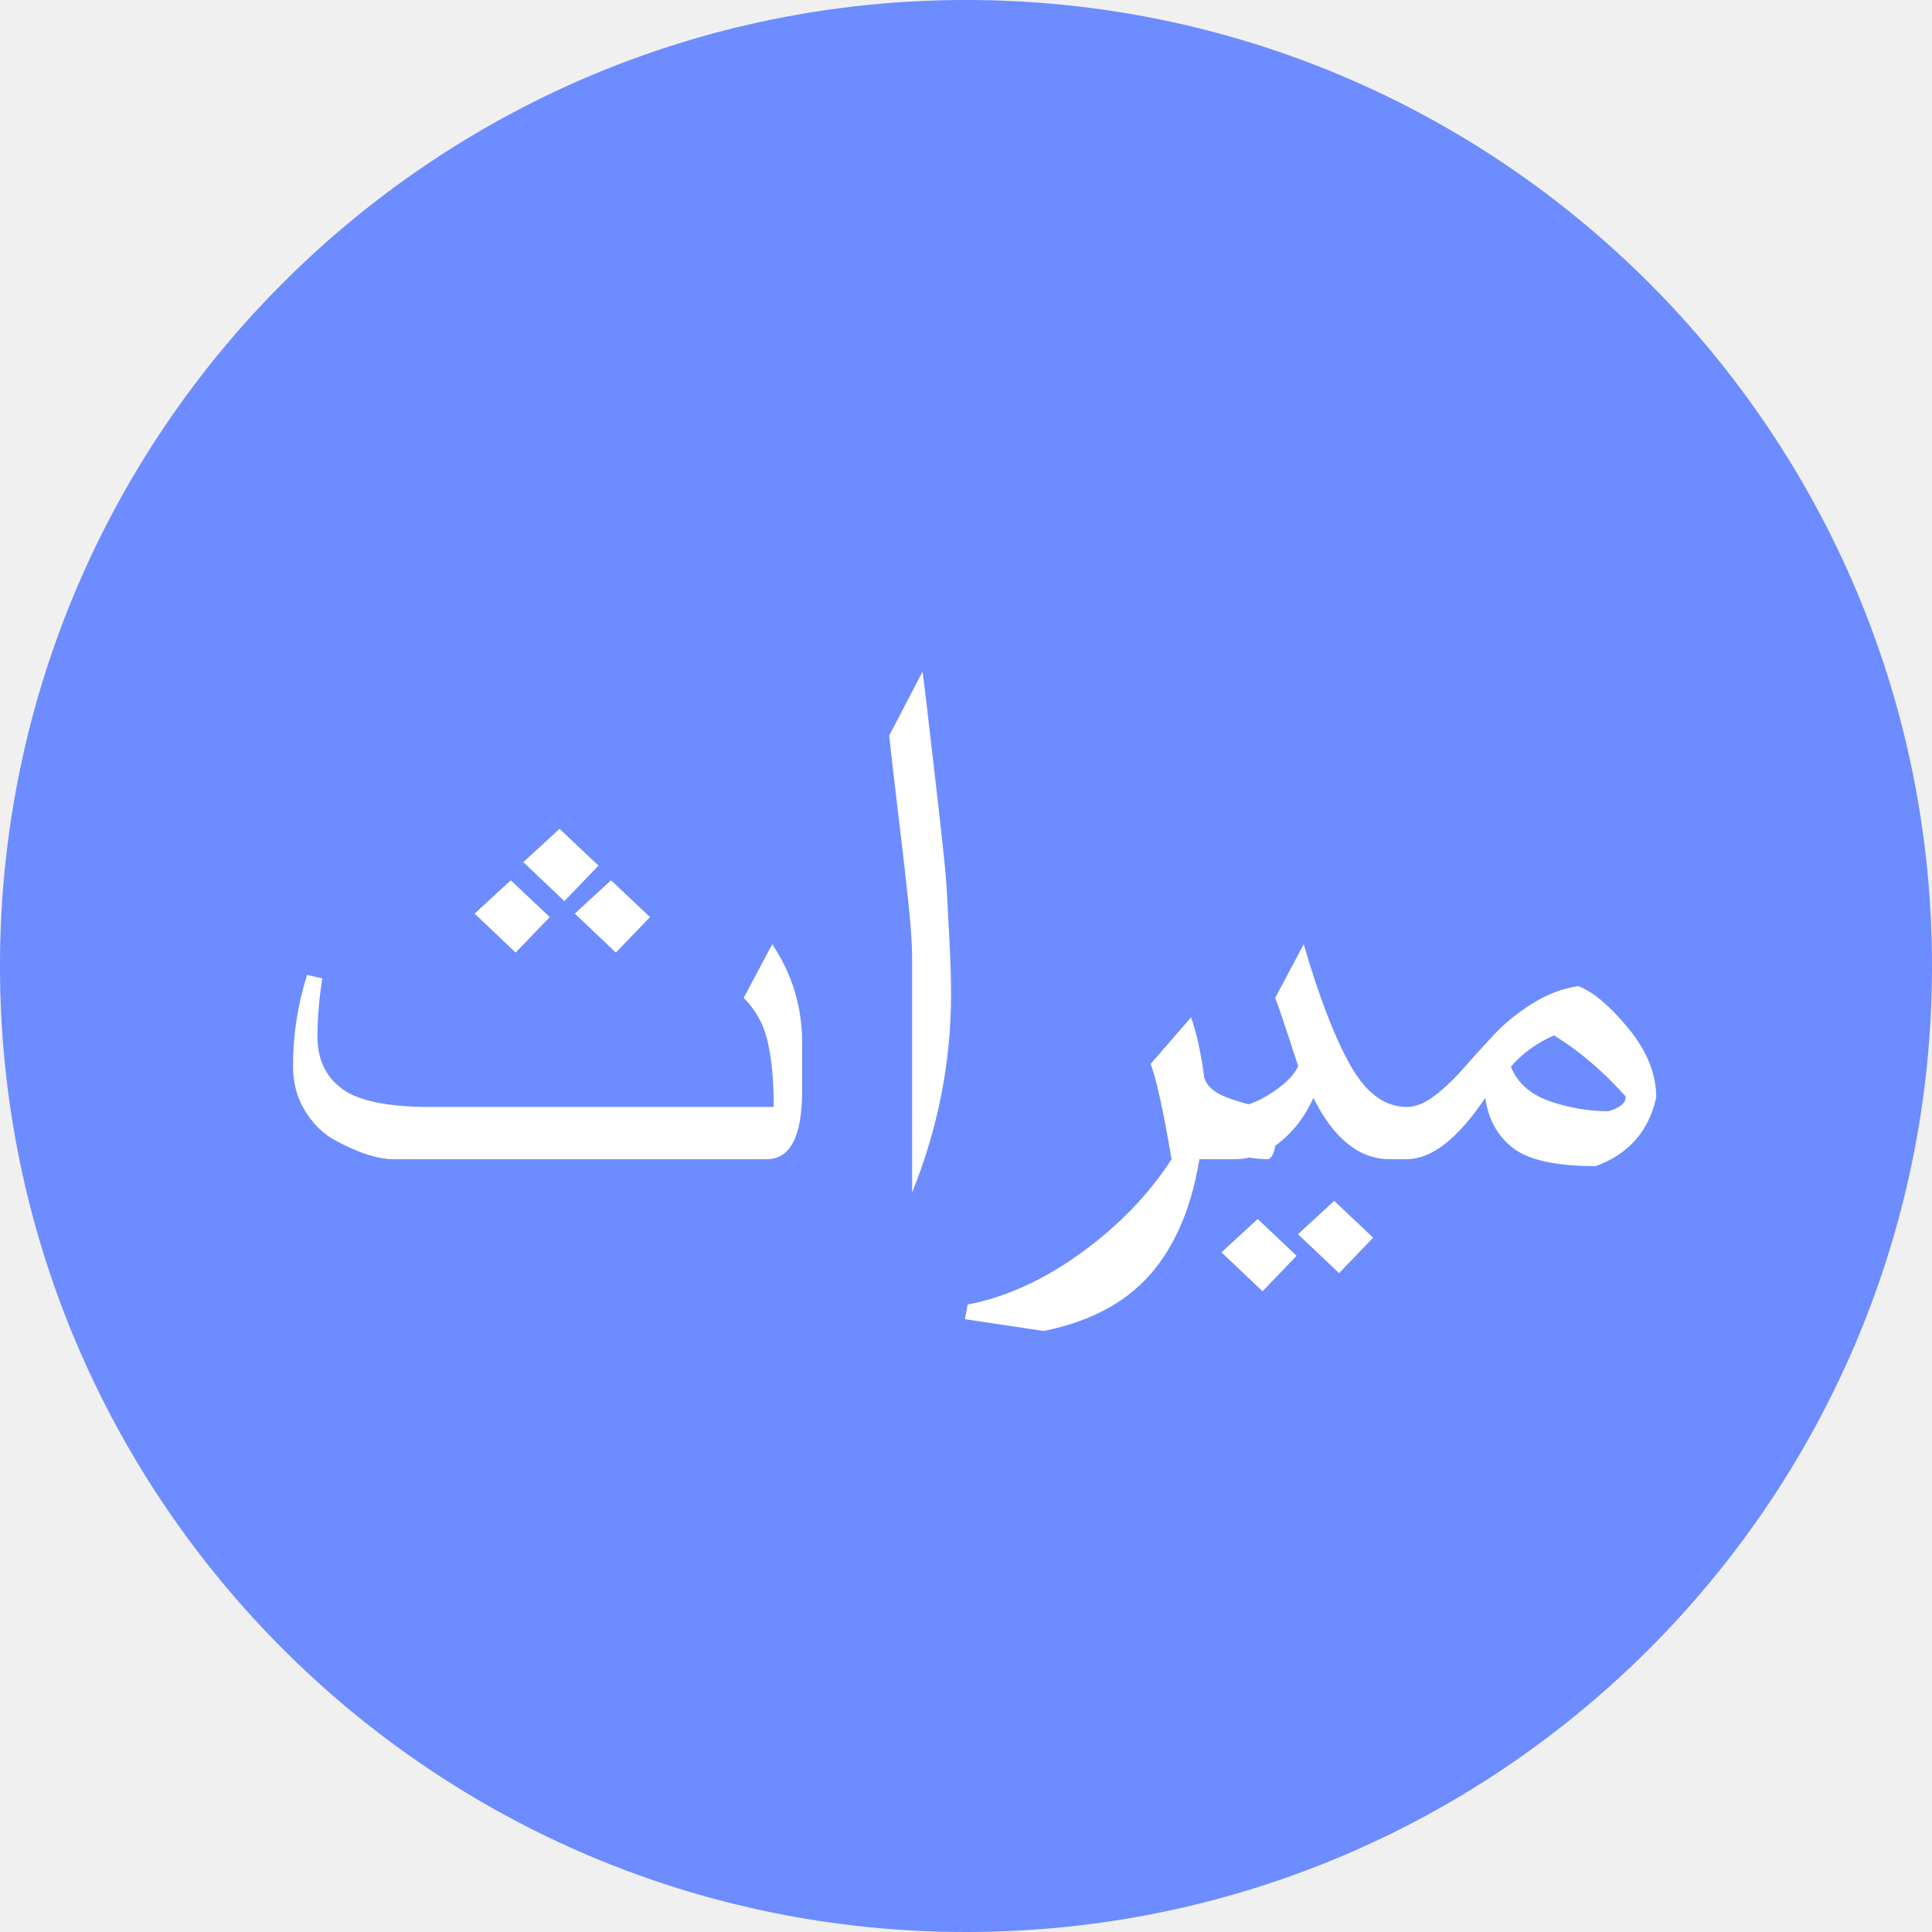
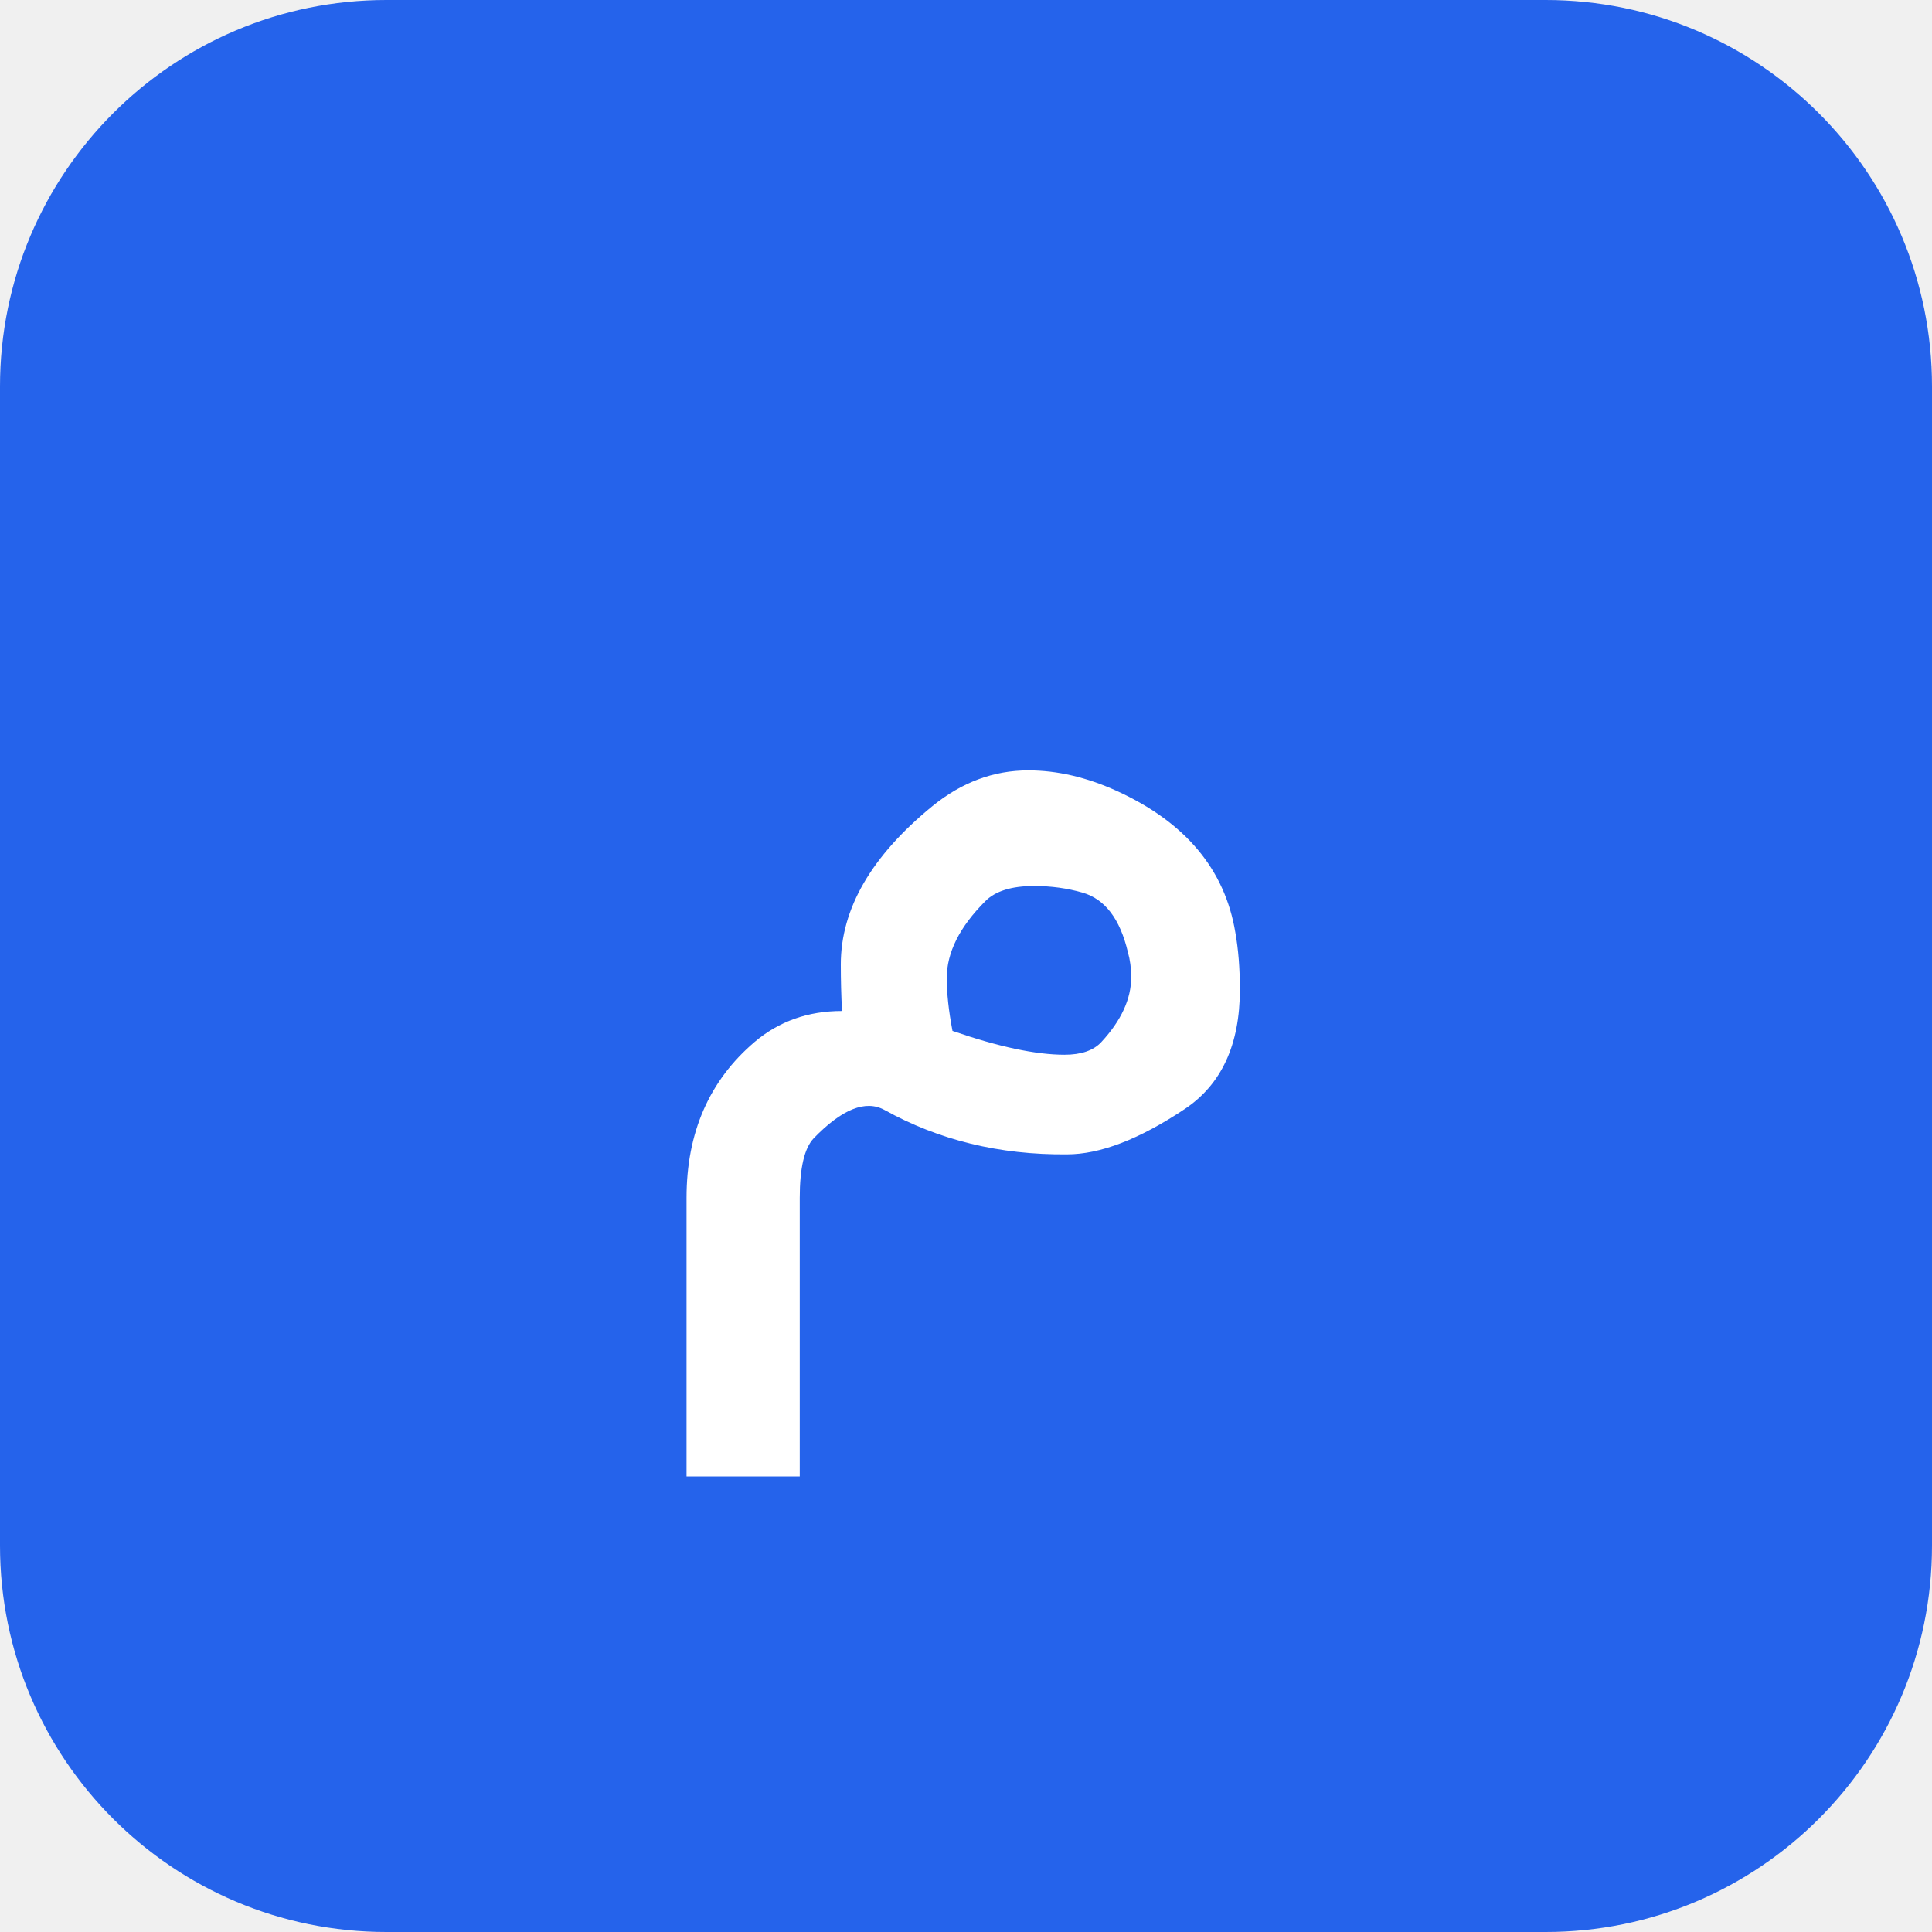
- <svg xmlns="http://www.w3.org/2000/svg" viewBox="0 0 200 200">
-   <circle cx="100" cy="100" r="100" fill="#6c8cff" />
-   <text x="100" y="120" text-anchor="middle" font-size="72" fill="#fff" font-family="serif">ميراث</text>
+ <svg xmlns="http://www.w3.org/2000/svg" viewBox="0 0 100 100">
+   <rect width="100" height="100" rx="20" fill="#2563eb" />
+   <text x="50%" y="62%" text-anchor="middle" font-size="60" fill="white" font-family="Arial, Helvetica, sans-serif">م</text>
</svg>
